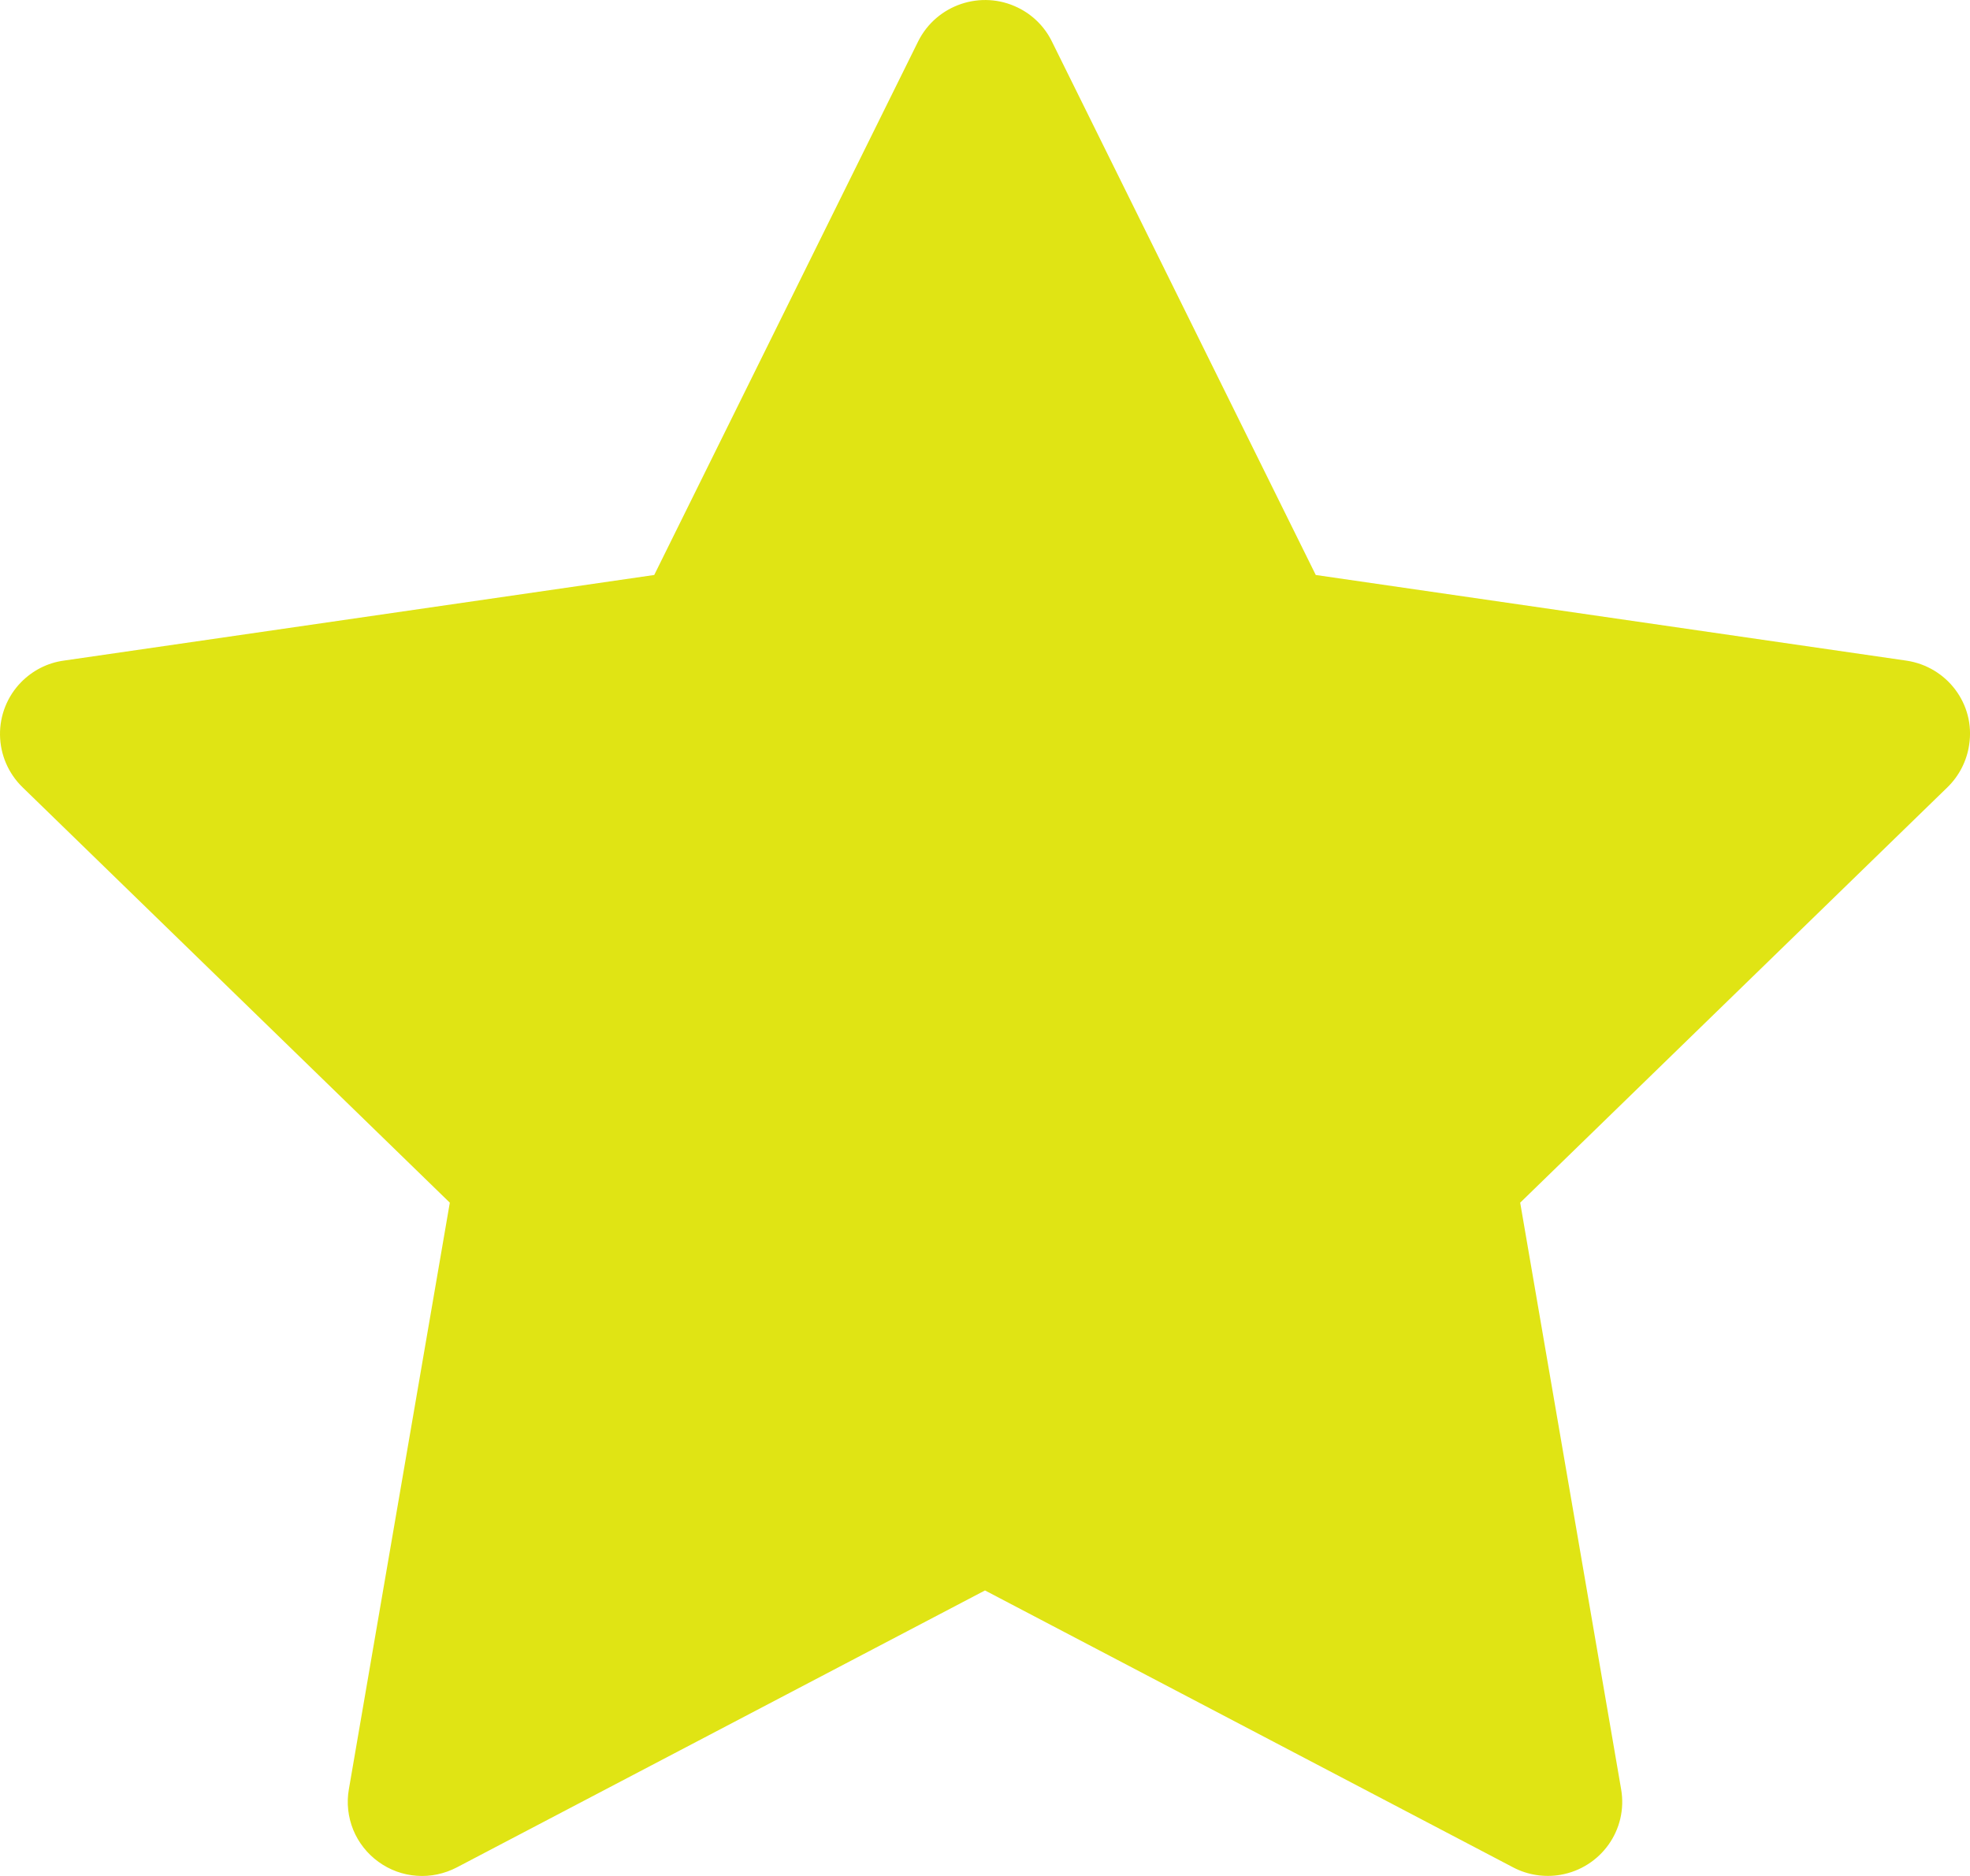
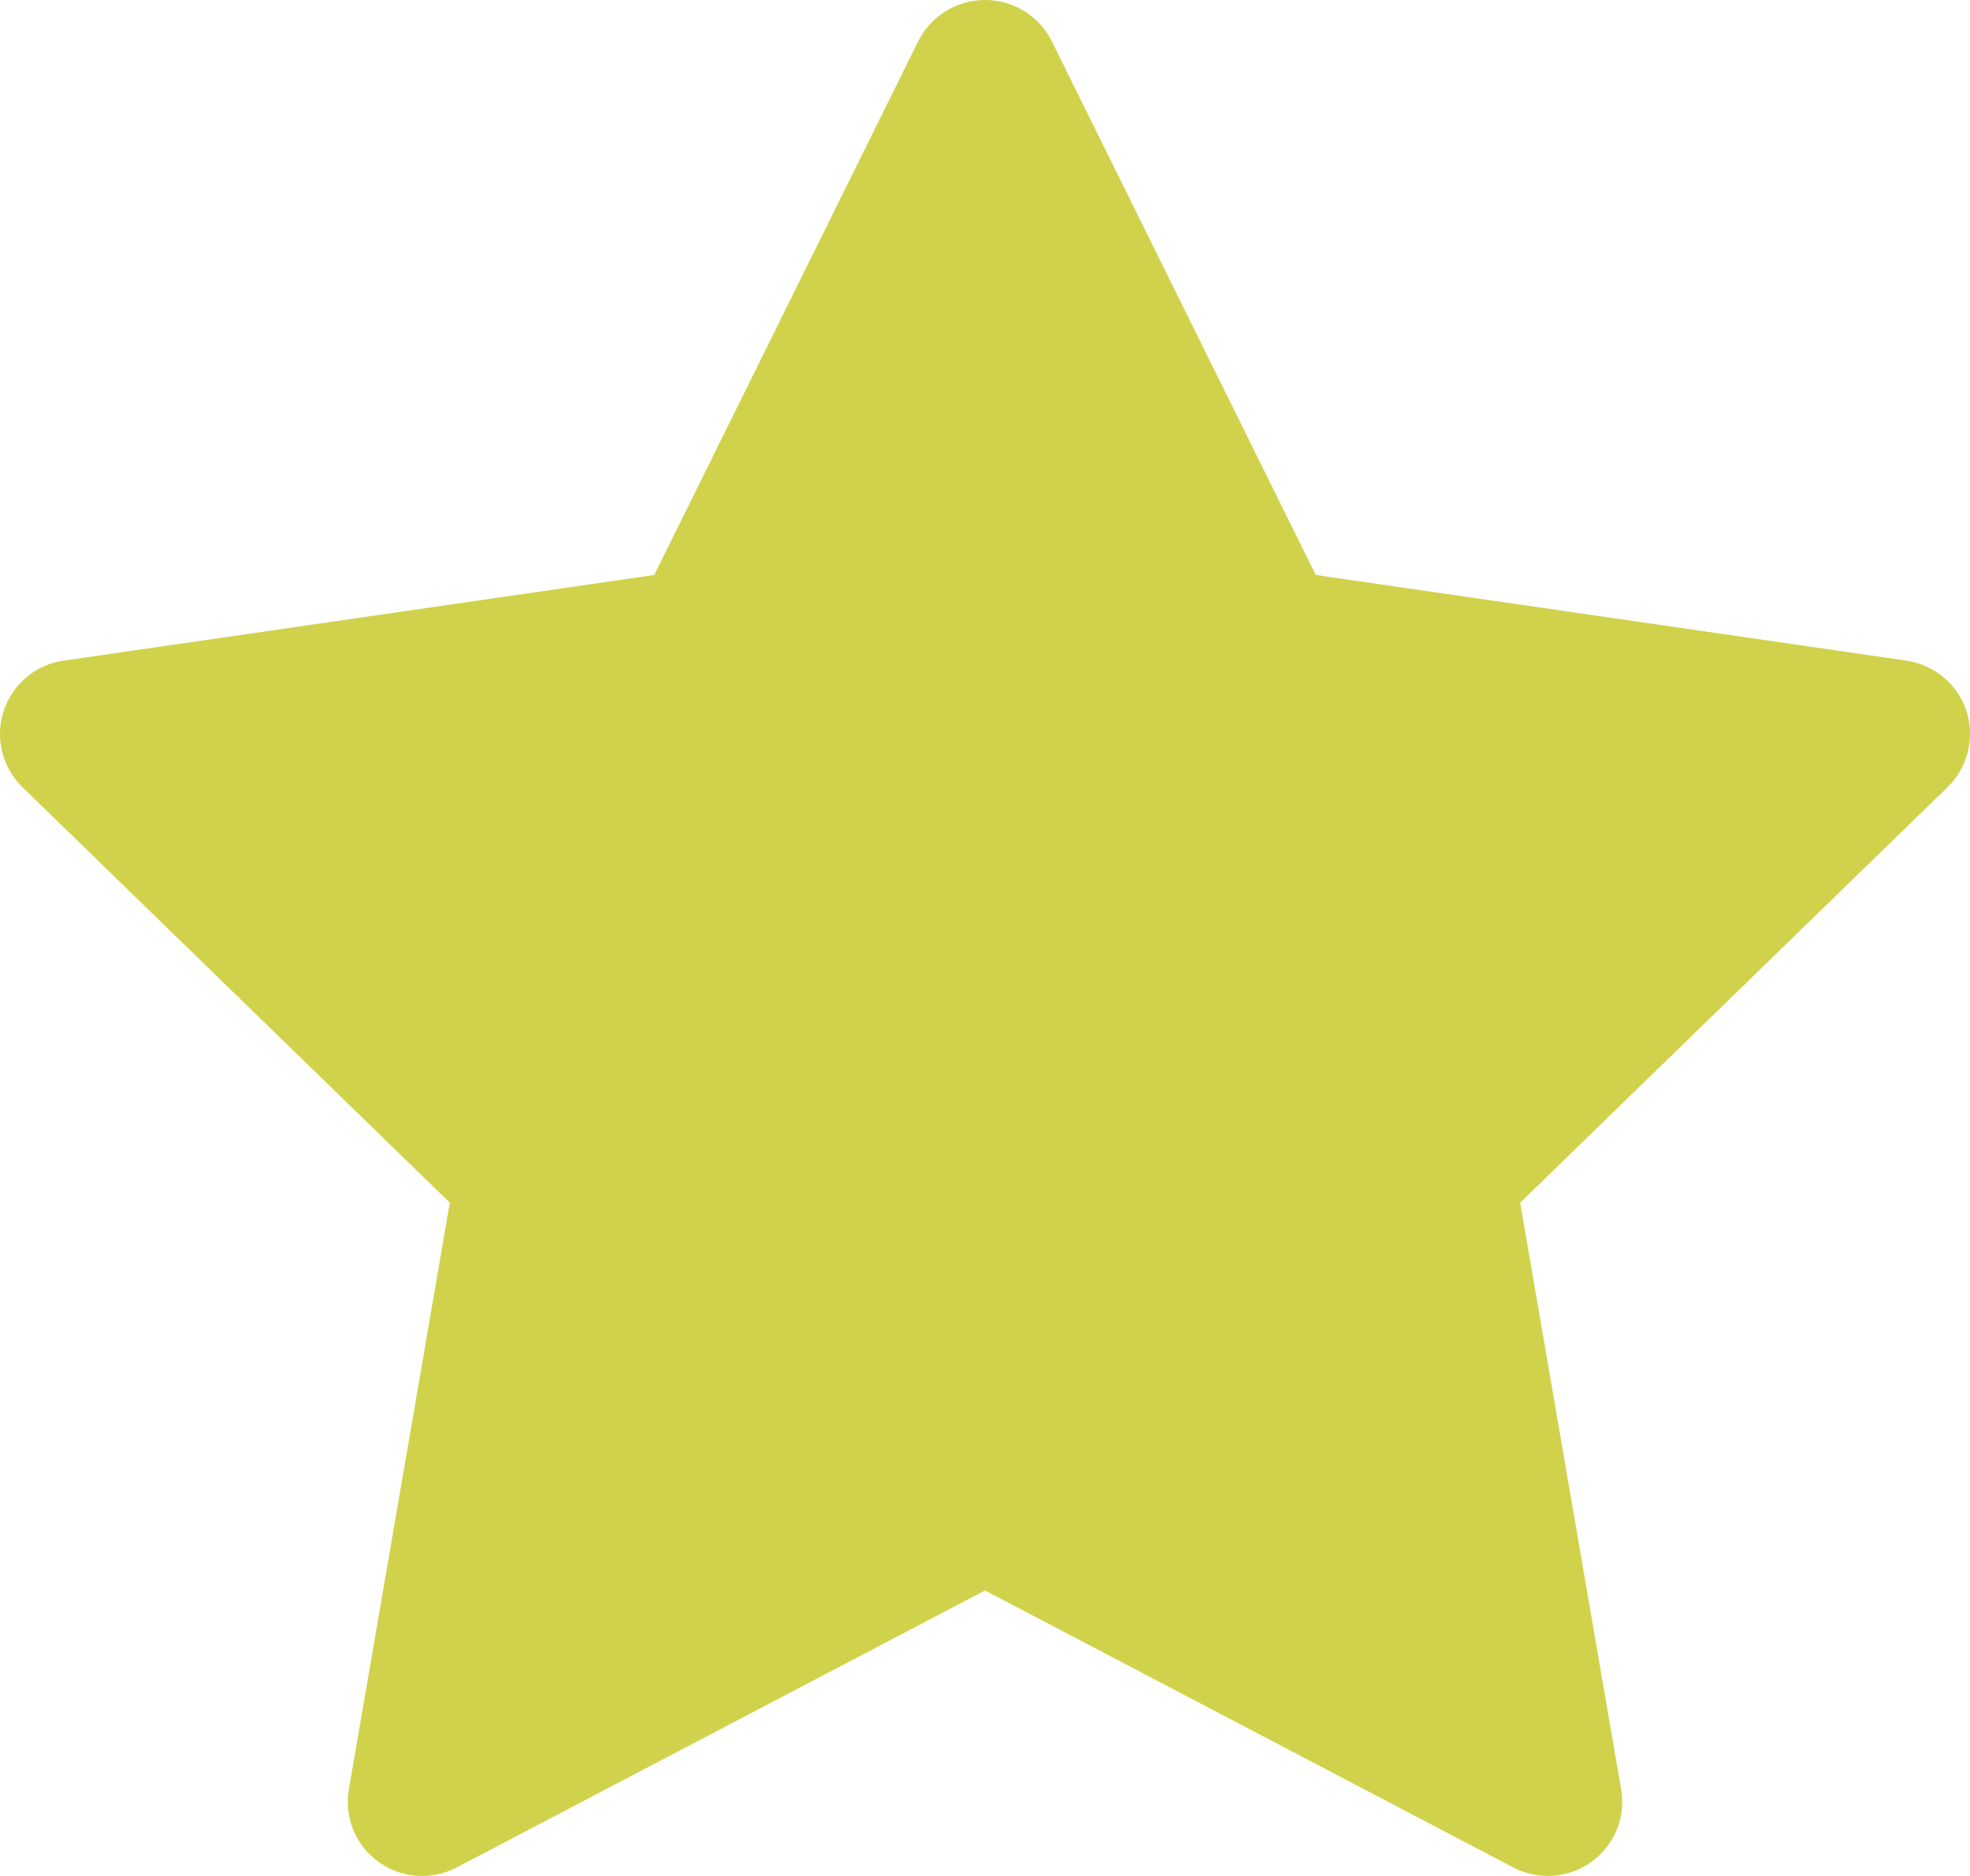
<svg xmlns="http://www.w3.org/2000/svg" width="21" height="20" viewBox="0 0 21 20" fill="none">
-   <path d="M20.321 7.043L14.026 6.13L11.212 0.44C11.135 0.284 11.008 0.158 10.852 0.082C10.46 -0.111 9.984 0.049 9.788 0.44L6.974 6.13L0.679 7.043C0.505 7.067 0.347 7.149 0.225 7.273C0.078 7.423 -0.003 7.626 6.97872e-05 7.836C0.003 8.046 0.089 8.246 0.24 8.393L4.795 12.822L3.719 19.075C3.693 19.221 3.71 19.37 3.765 19.507C3.821 19.644 3.914 19.762 4.034 19.849C4.154 19.936 4.295 19.988 4.443 19.998C4.591 20.009 4.738 19.977 4.869 19.909L10.5 16.956L16.131 19.909C16.285 19.99 16.463 20.017 16.634 19.988C17.066 19.913 17.356 19.506 17.281 19.075L16.205 12.822L20.76 8.393C20.884 8.272 20.966 8.113 20.991 7.94C21.058 7.507 20.755 7.107 20.321 7.043Z" fill="#E0E414" />
+   <path d="M20.321 7.043L14.026 6.13L11.212 0.44C11.135 0.284 11.008 0.158 10.852 0.082C10.46 -0.111 9.984 0.049 9.788 0.44L6.974 6.13L0.679 7.043C0.505 7.067 0.347 7.149 0.225 7.273C0.078 7.423 -0.003 7.626 6.97872e-05 7.836C0.003 8.046 0.089 8.246 0.24 8.393L4.795 12.822L3.719 19.075C3.693 19.221 3.71 19.37 3.765 19.507C3.821 19.644 3.914 19.762 4.034 19.849C4.154 19.936 4.295 19.988 4.443 19.998C4.591 20.009 4.738 19.977 4.869 19.909L10.5 16.956L16.131 19.909C16.285 19.99 16.463 20.017 16.634 19.988C17.066 19.913 17.356 19.506 17.281 19.075L16.205 12.822L20.76 8.393C20.884 8.272 20.966 8.113 20.991 7.94C21.058 7.507 20.755 7.107 20.321 7.043Z" fill="#D0D24B" />
</svg>
